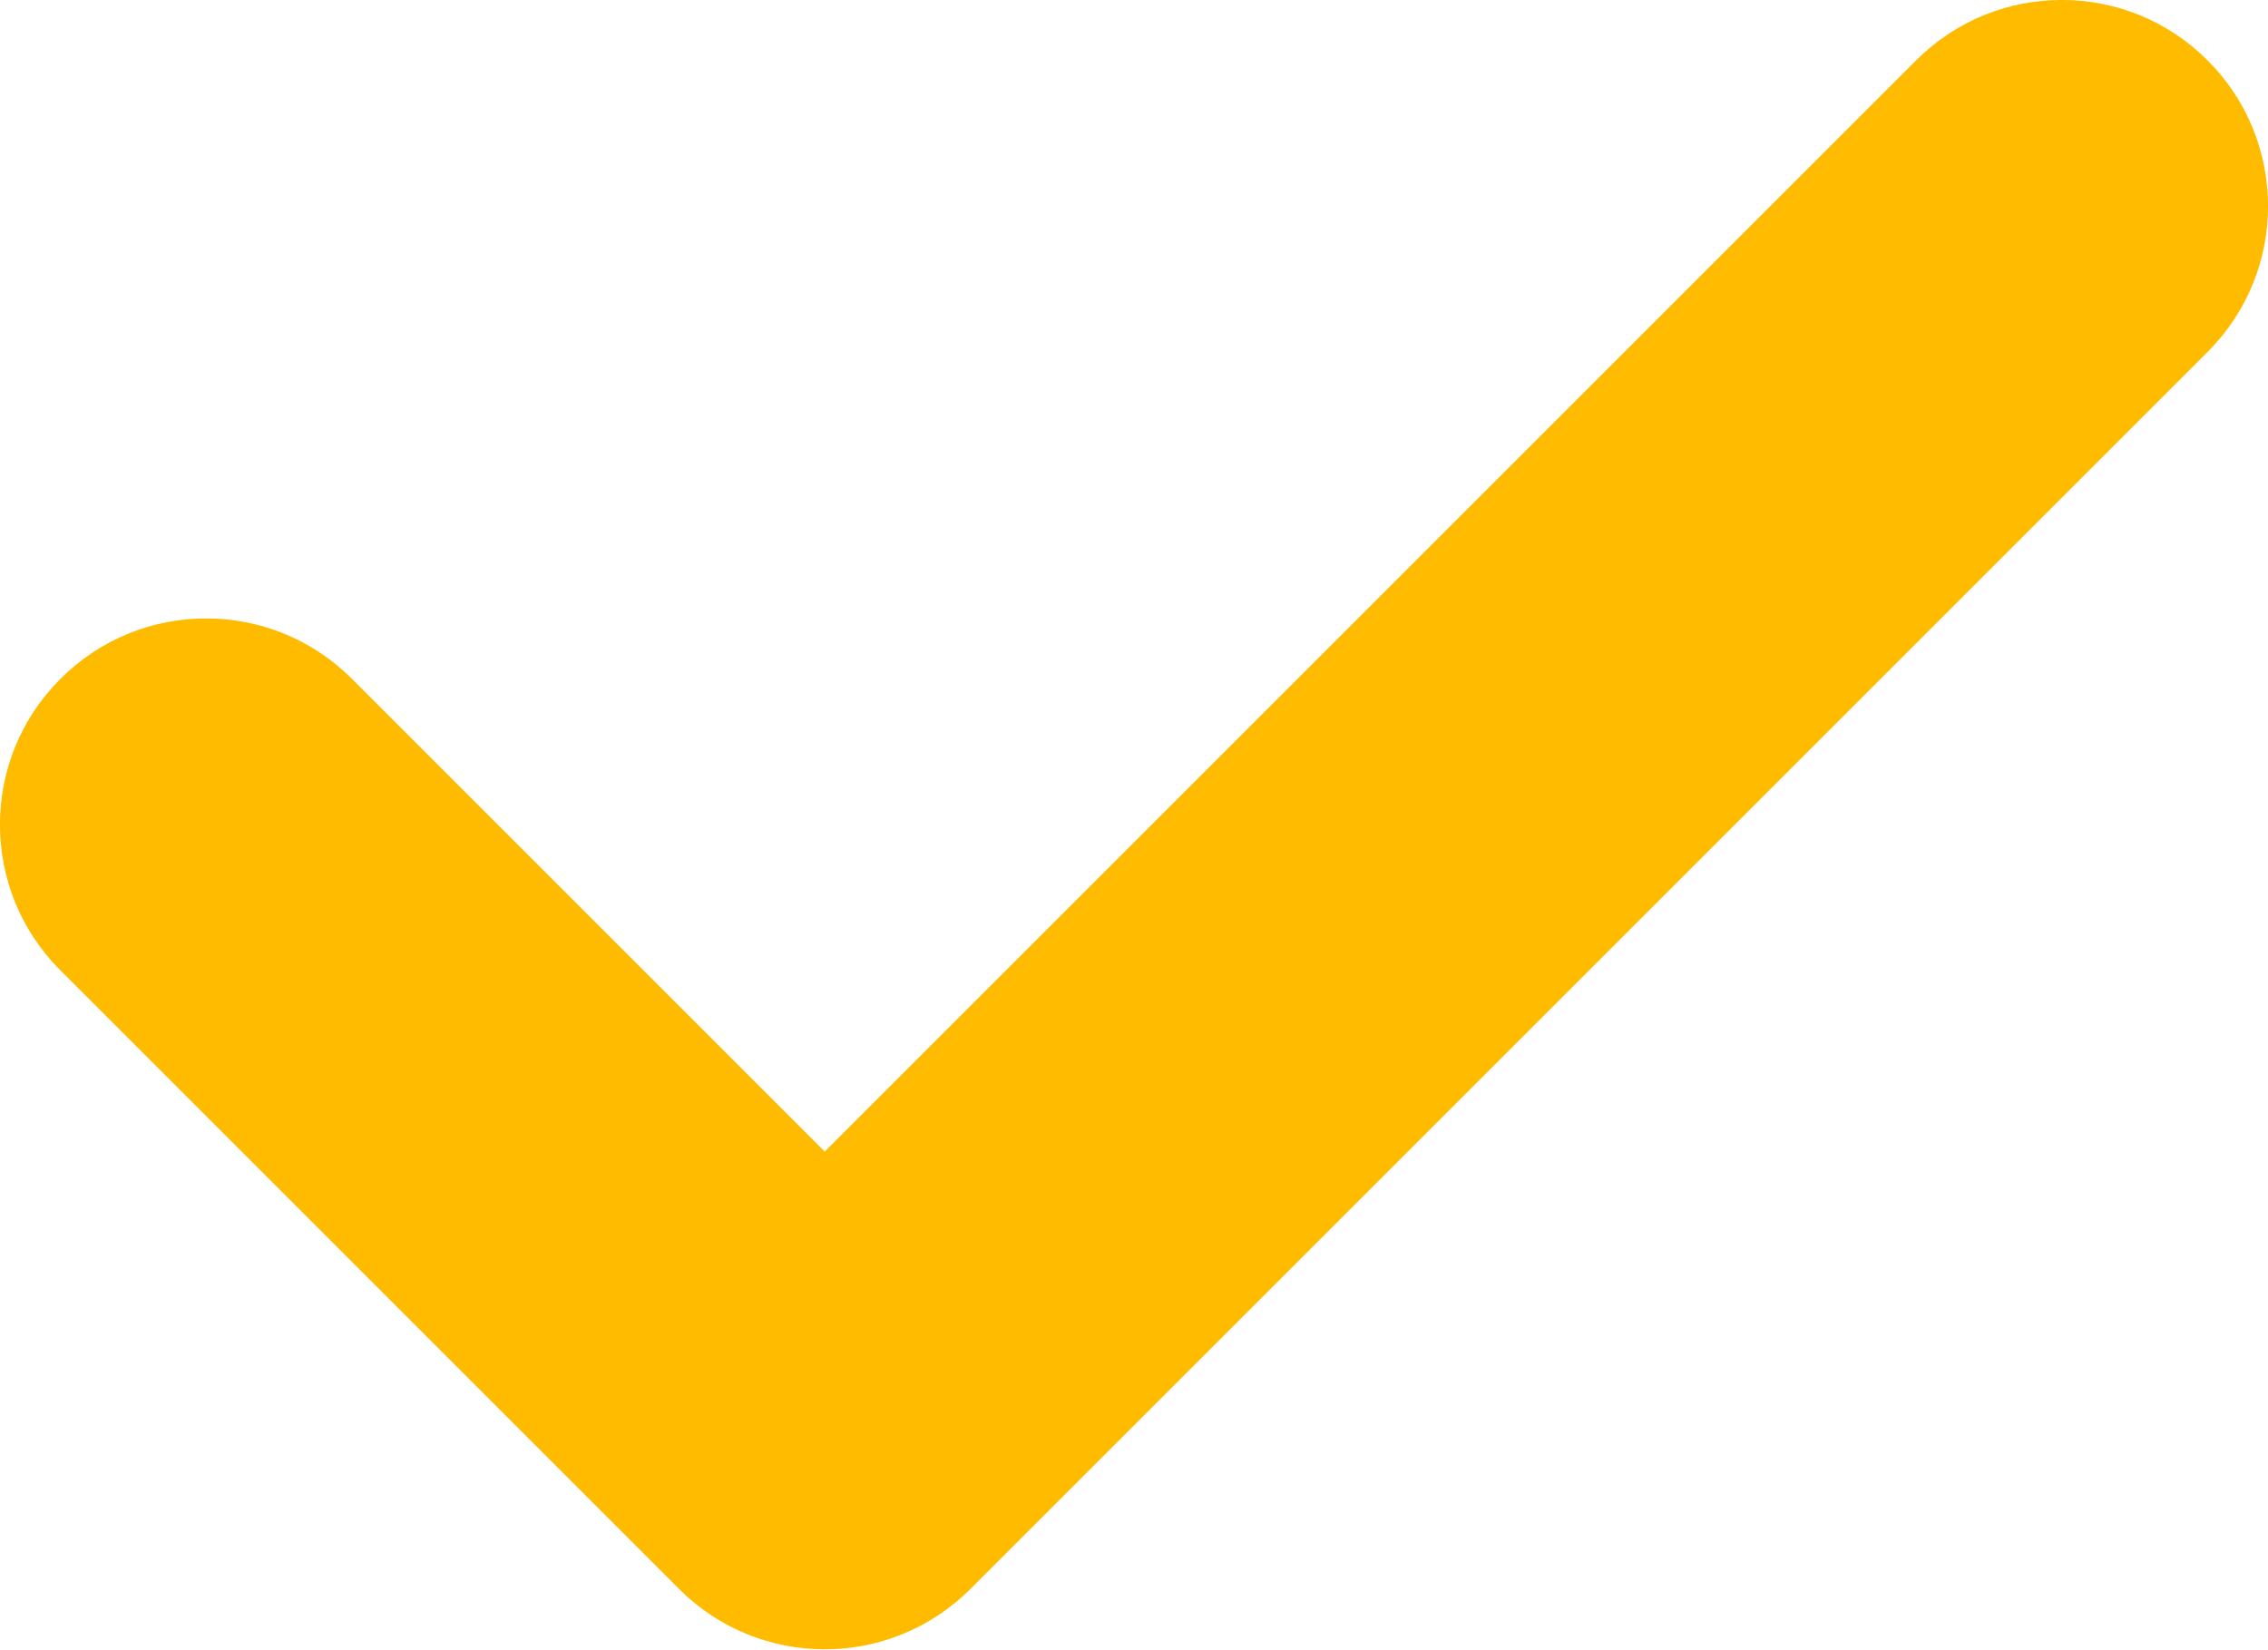
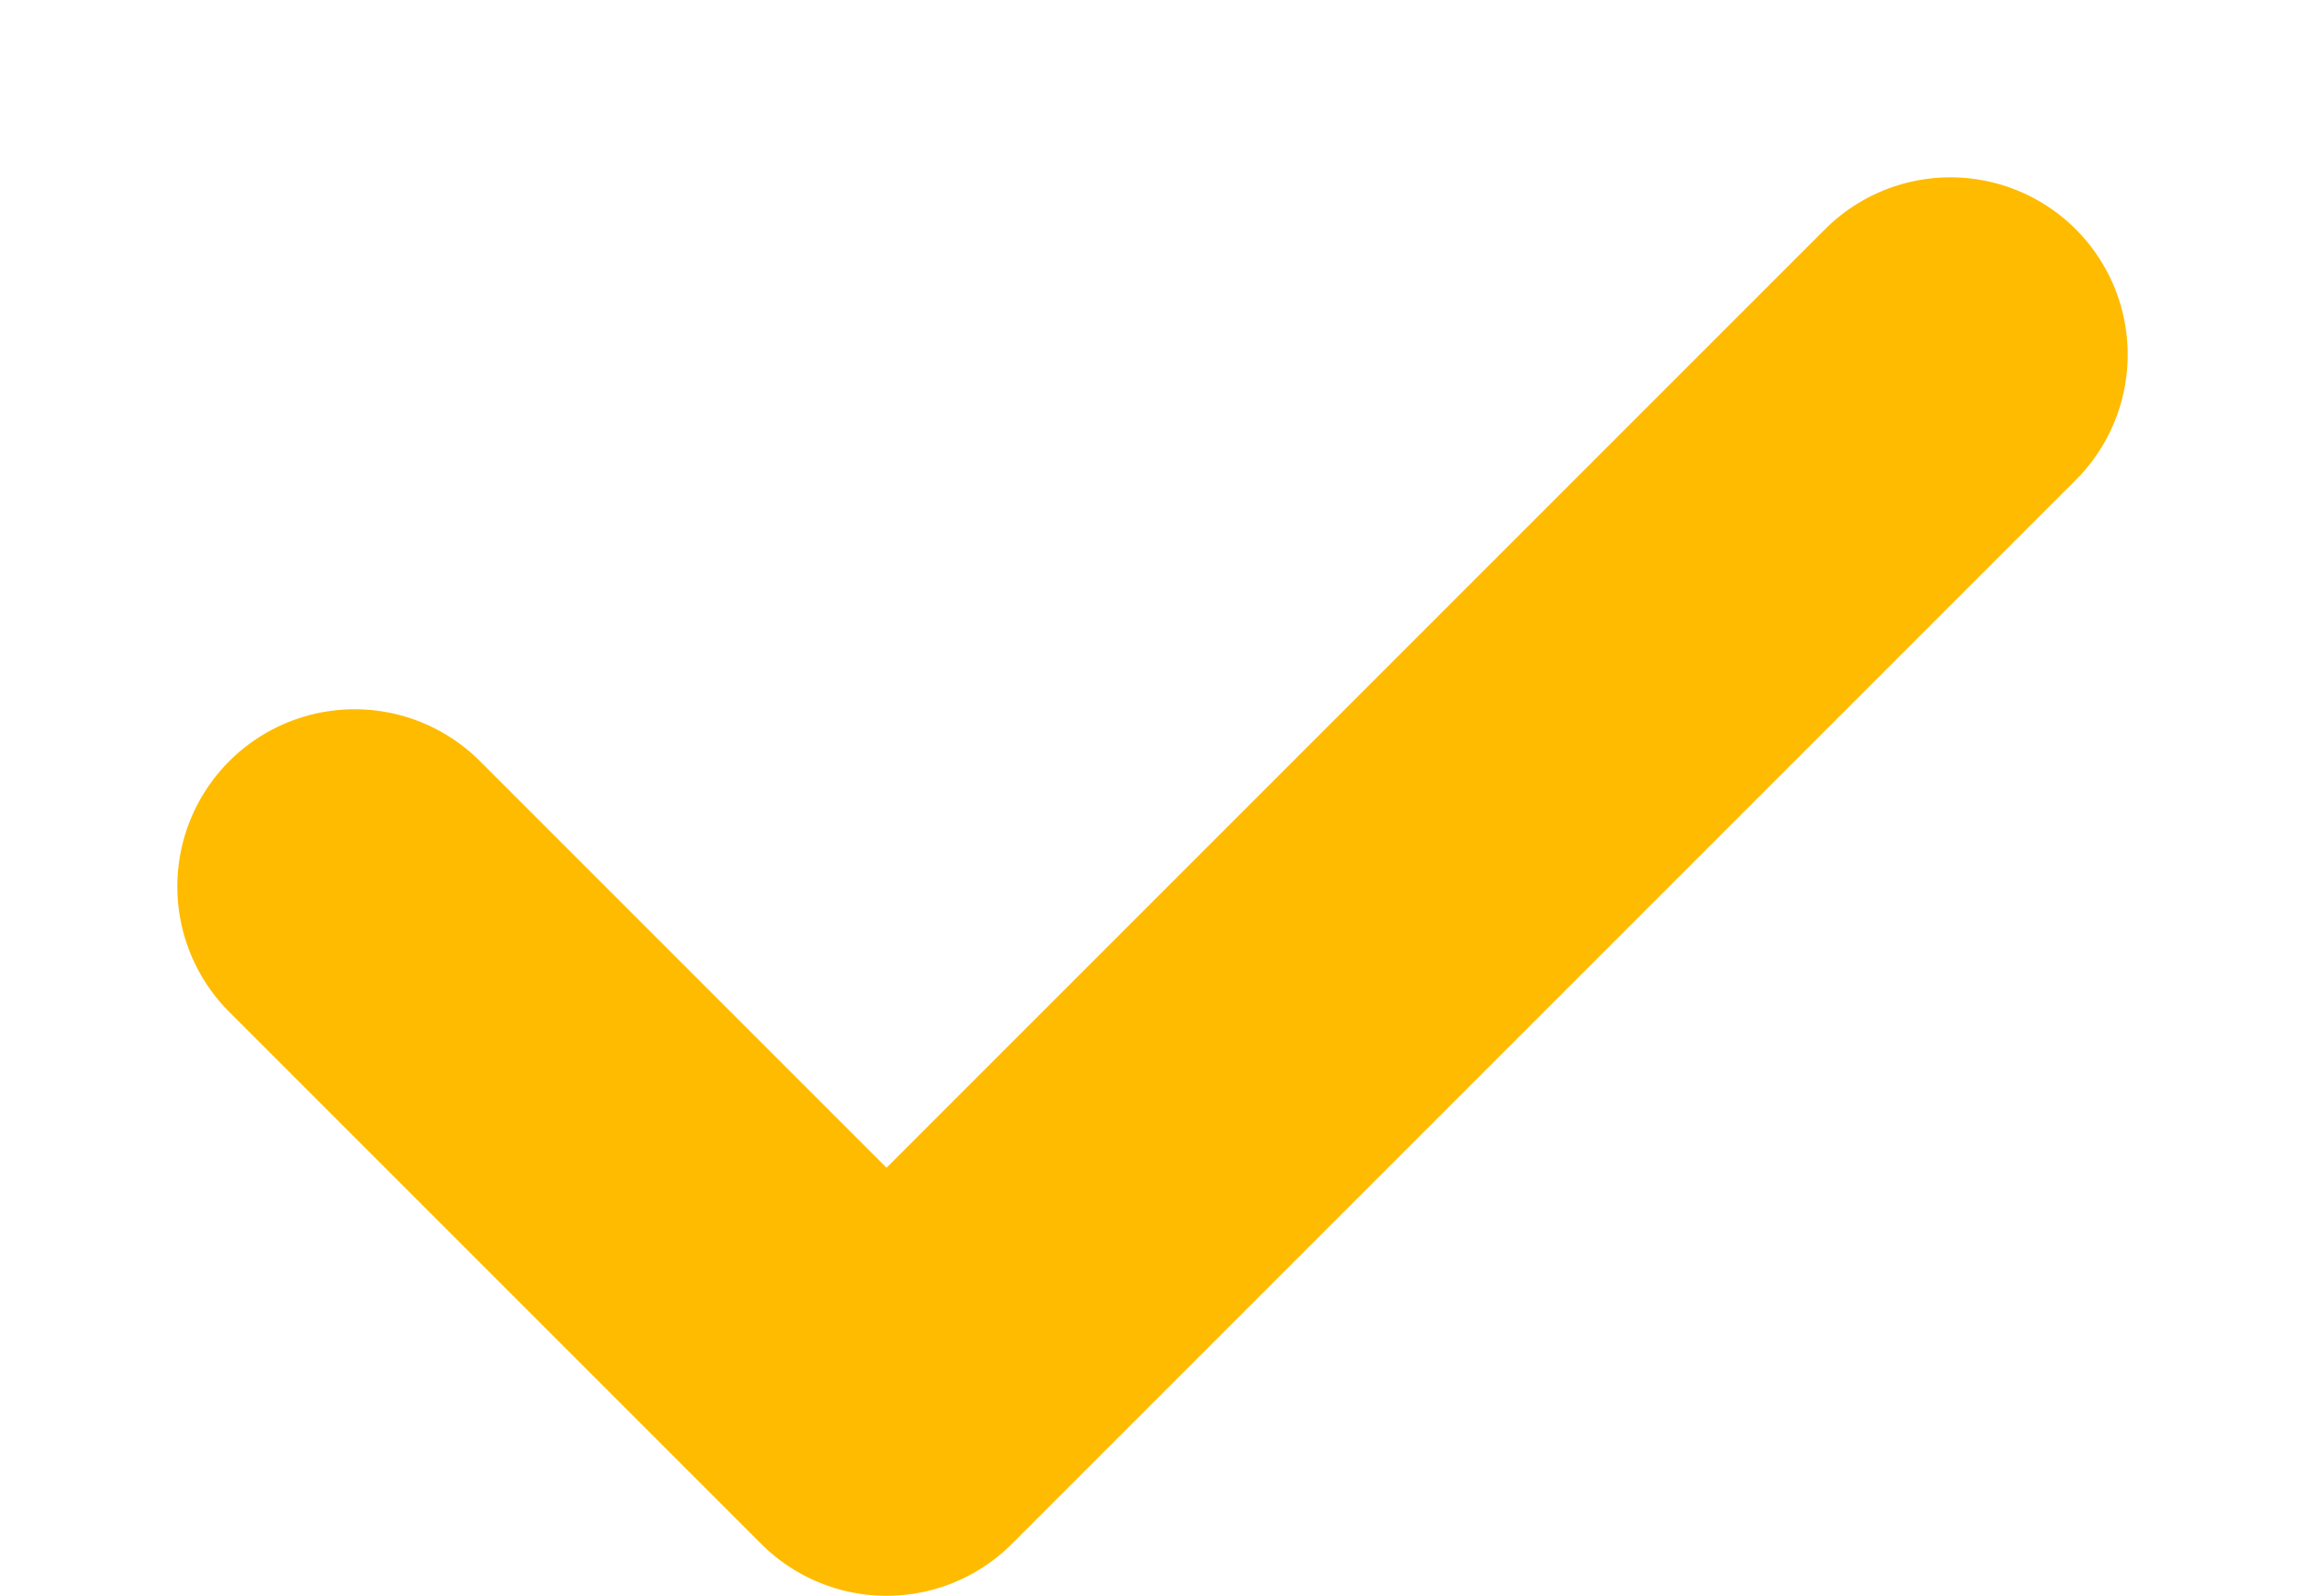
- <svg xmlns="http://www.w3.org/2000/svg" width="11" height="8" viewBox="0 0 11 8" fill="none">
-   <path fill-rule="evenodd" clip-rule="evenodd" d="M10.707 0.293C11.098 0.683 11.098 1.317 10.707 1.707L4.707 7.707C4.317 8.098 3.683 8.098 3.293 7.707L0.293 4.707C-0.098 4.317 -0.098 3.683 0.293 3.293C0.683 2.902 1.317 2.902 1.707 3.293L4 5.586L9.293 0.293C9.683 -0.098 10.317 -0.098 10.707 0.293Z" fill="#FFBB00" />
+ <svg xmlns="http://www.w3.org/2000/svg" width="13" height="9" viewBox="0 0 13 9" fill="none">
+   <path d="M2 5L5 8L11 2" stroke="#FFBB00" stroke-width="2" stroke-linecap="round" stroke-linejoin="round" />
</svg>
